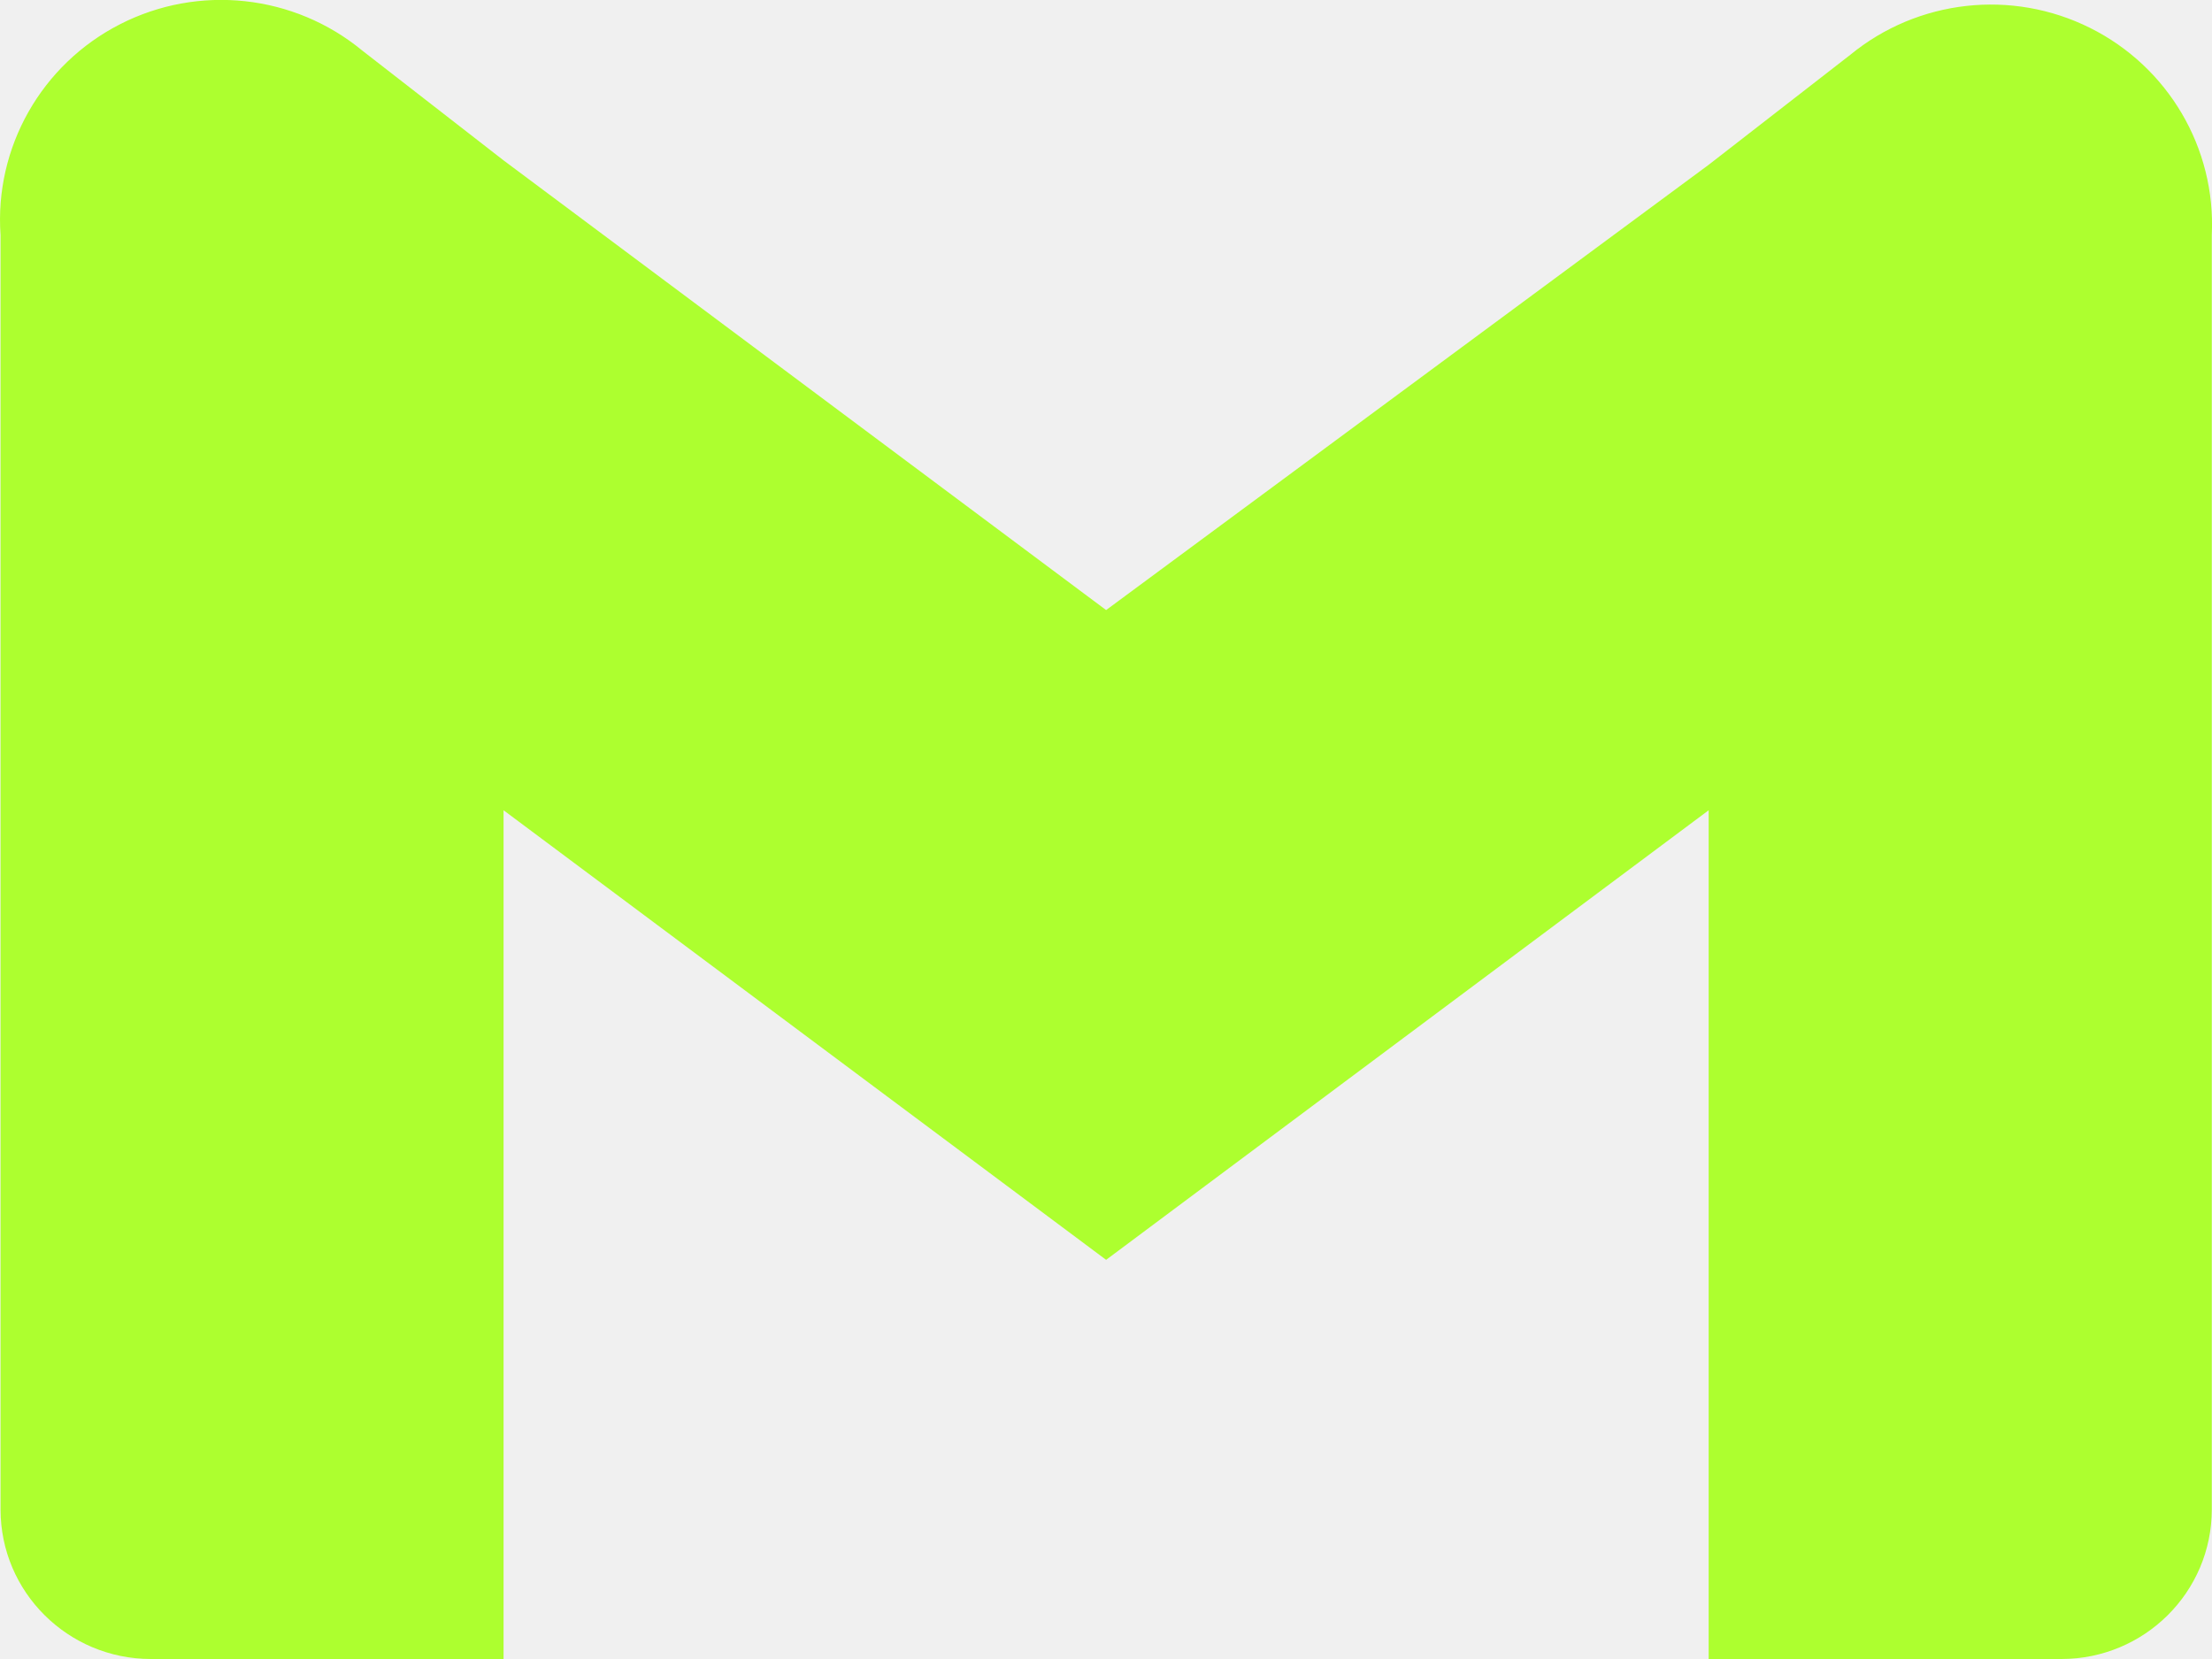
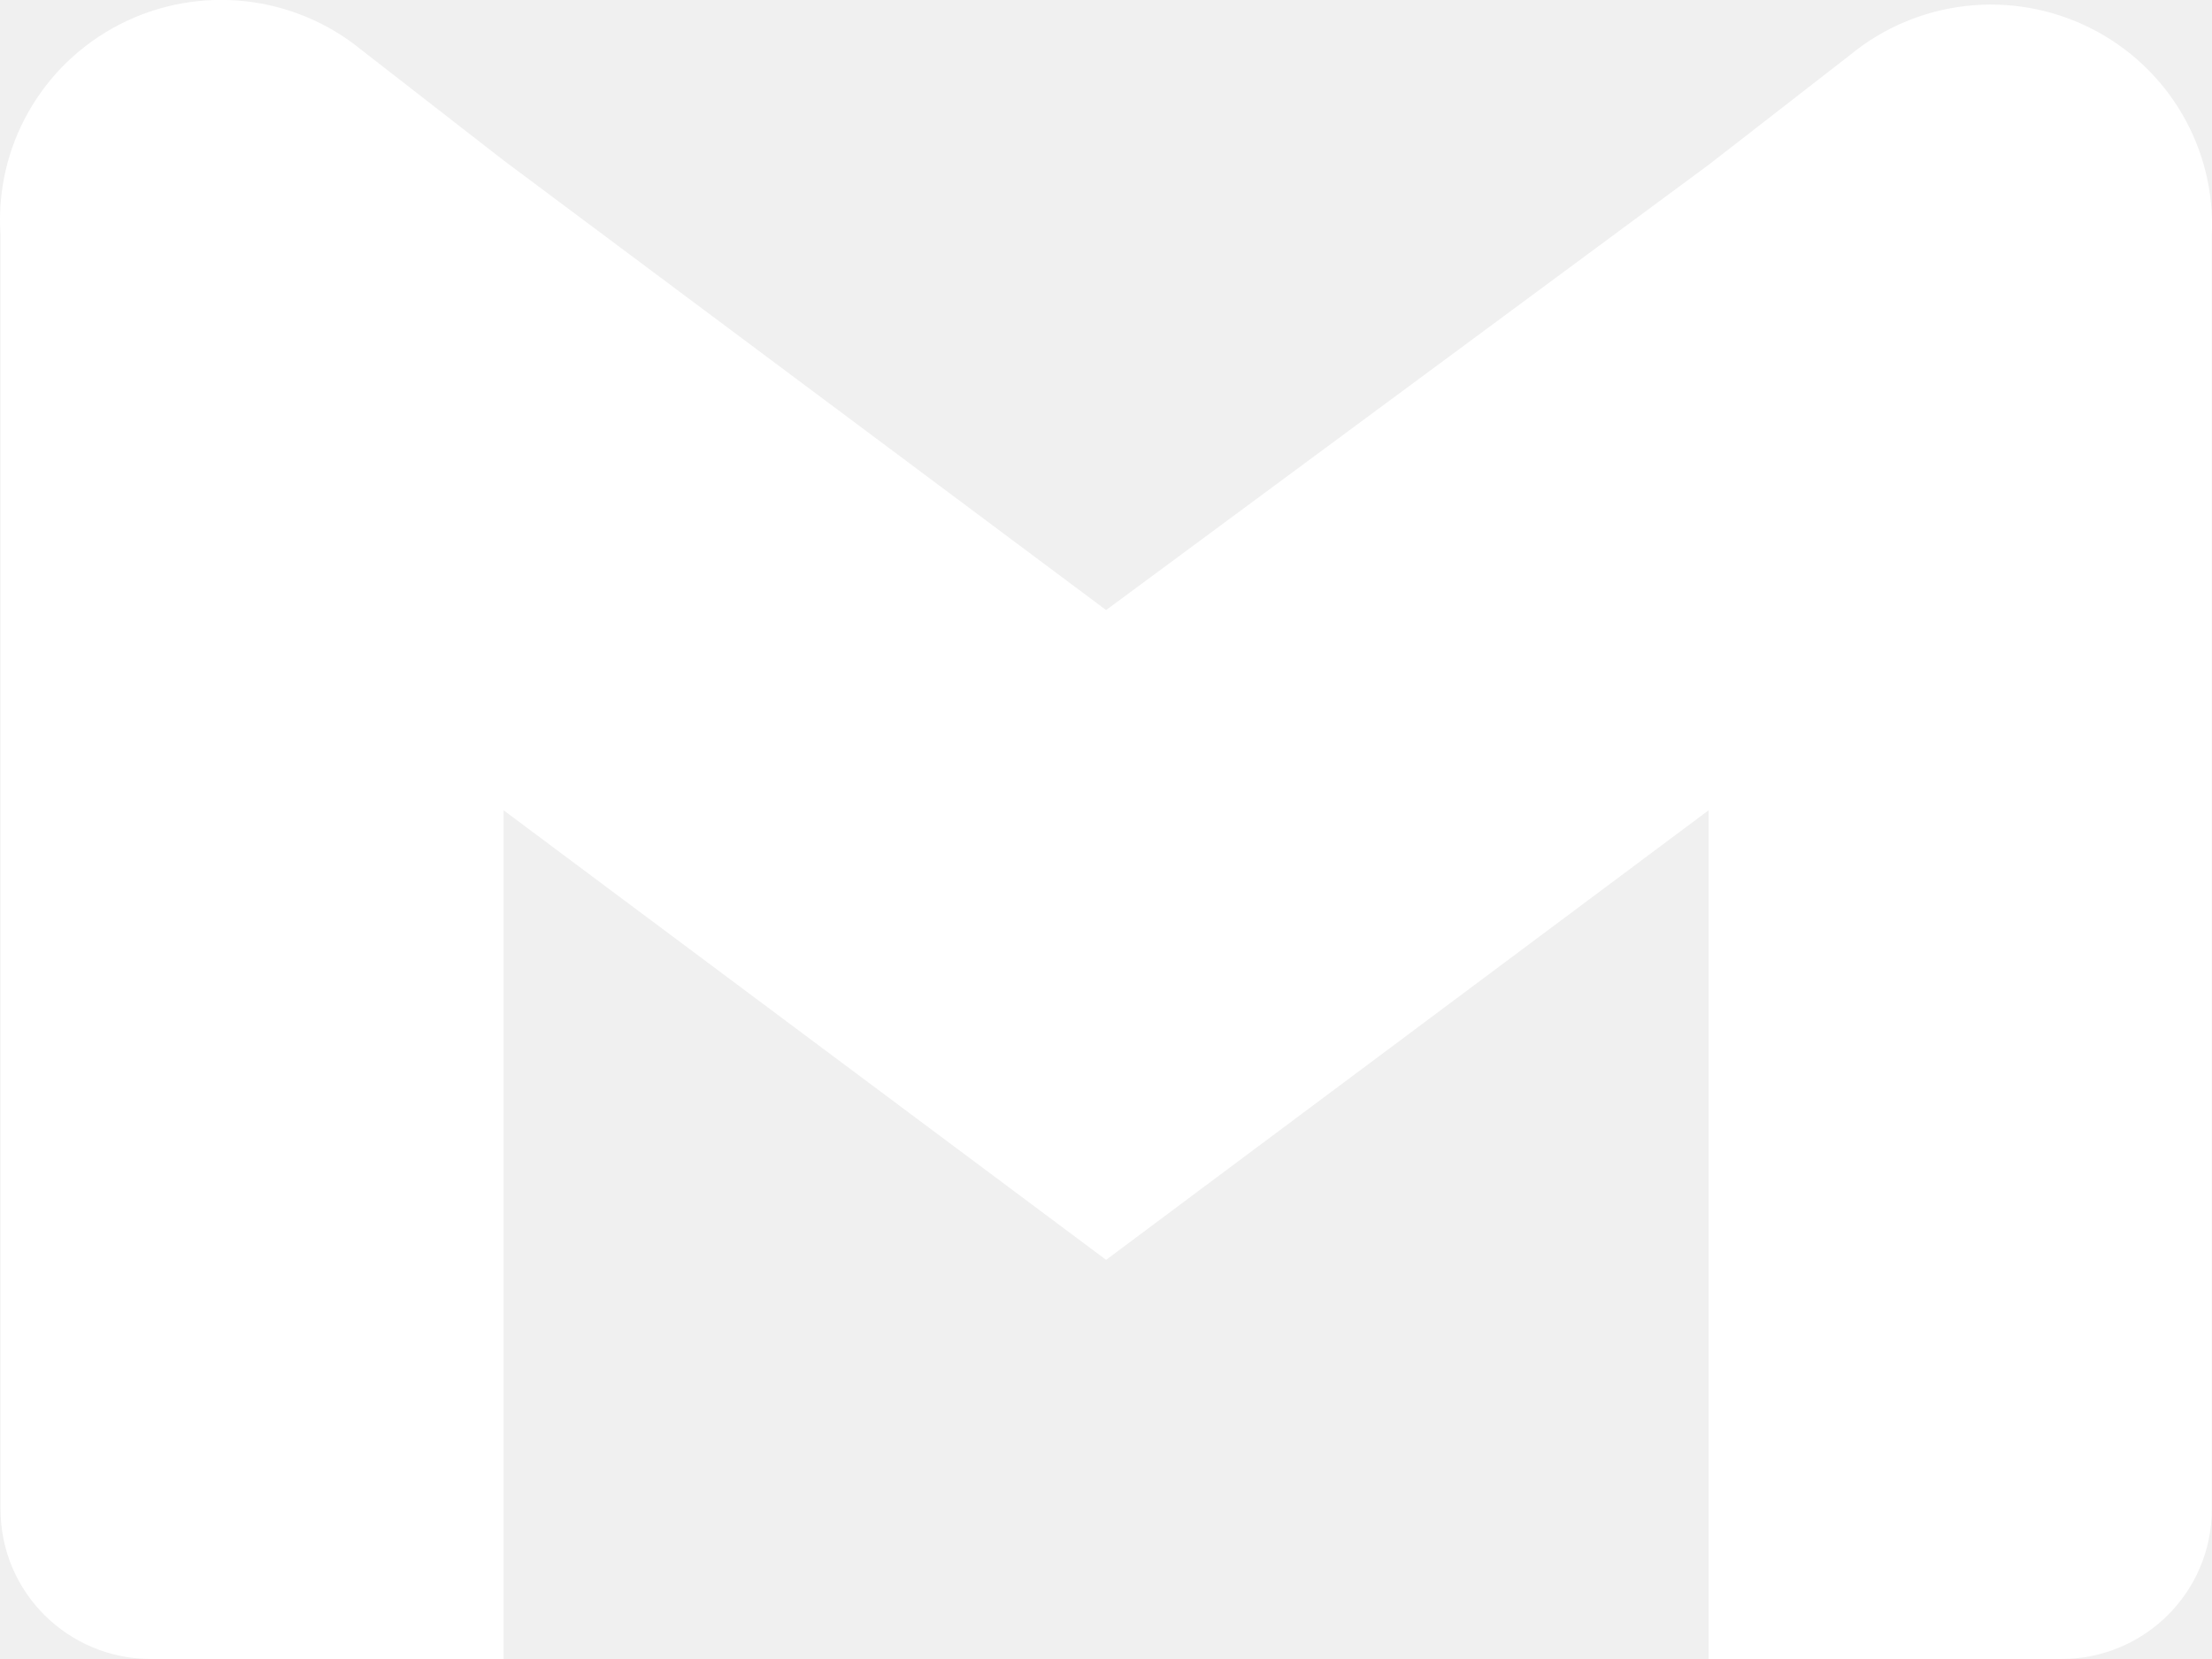
<svg xmlns="http://www.w3.org/2000/svg" width="20" height="15" version="1.1" id="svg46">
  <defs id="defs50" />
-   <path d="M 16.729,0.496 15.449,1.49 10.001,5.516 4.553,1.45 3.274,0.456 A 1.999,1.988 0 0 0 0.005,2.126 V 13.648 A 1.36,1.352 0 0 0 1.364,15 H 4.553 V 7.326 L 10.001,11.391 15.449,7.326 V 15 h 3.189 a 1.36,1.352 0 0 0 1.36,-1.352 V 2.126 A 1.999,1.988 0 0 0 16.729,0.496 Z" id="path44" style="fill:#adff2f;fill-opacity:1;stroke-width:0.997" />
+   <path d="M 16.729,0.496 15.449,1.49 10.001,5.516 4.553,1.45 3.274,0.456 A 1.999,1.988 0 0 0 0.005,2.126 V 13.648 A 1.36,1.352 0 0 0 1.364,15 H 4.553 V 7.326 L 10.001,11.391 15.449,7.326 V 15 h 3.189 a 1.36,1.352 0 0 0 1.36,-1.352 V 2.126 A 1.999,1.988 0 0 0 16.729,0.496 Z" id="path44" style="fill:#ffffff;fill-opacity:1;stroke-width:0.997" />
</svg>
